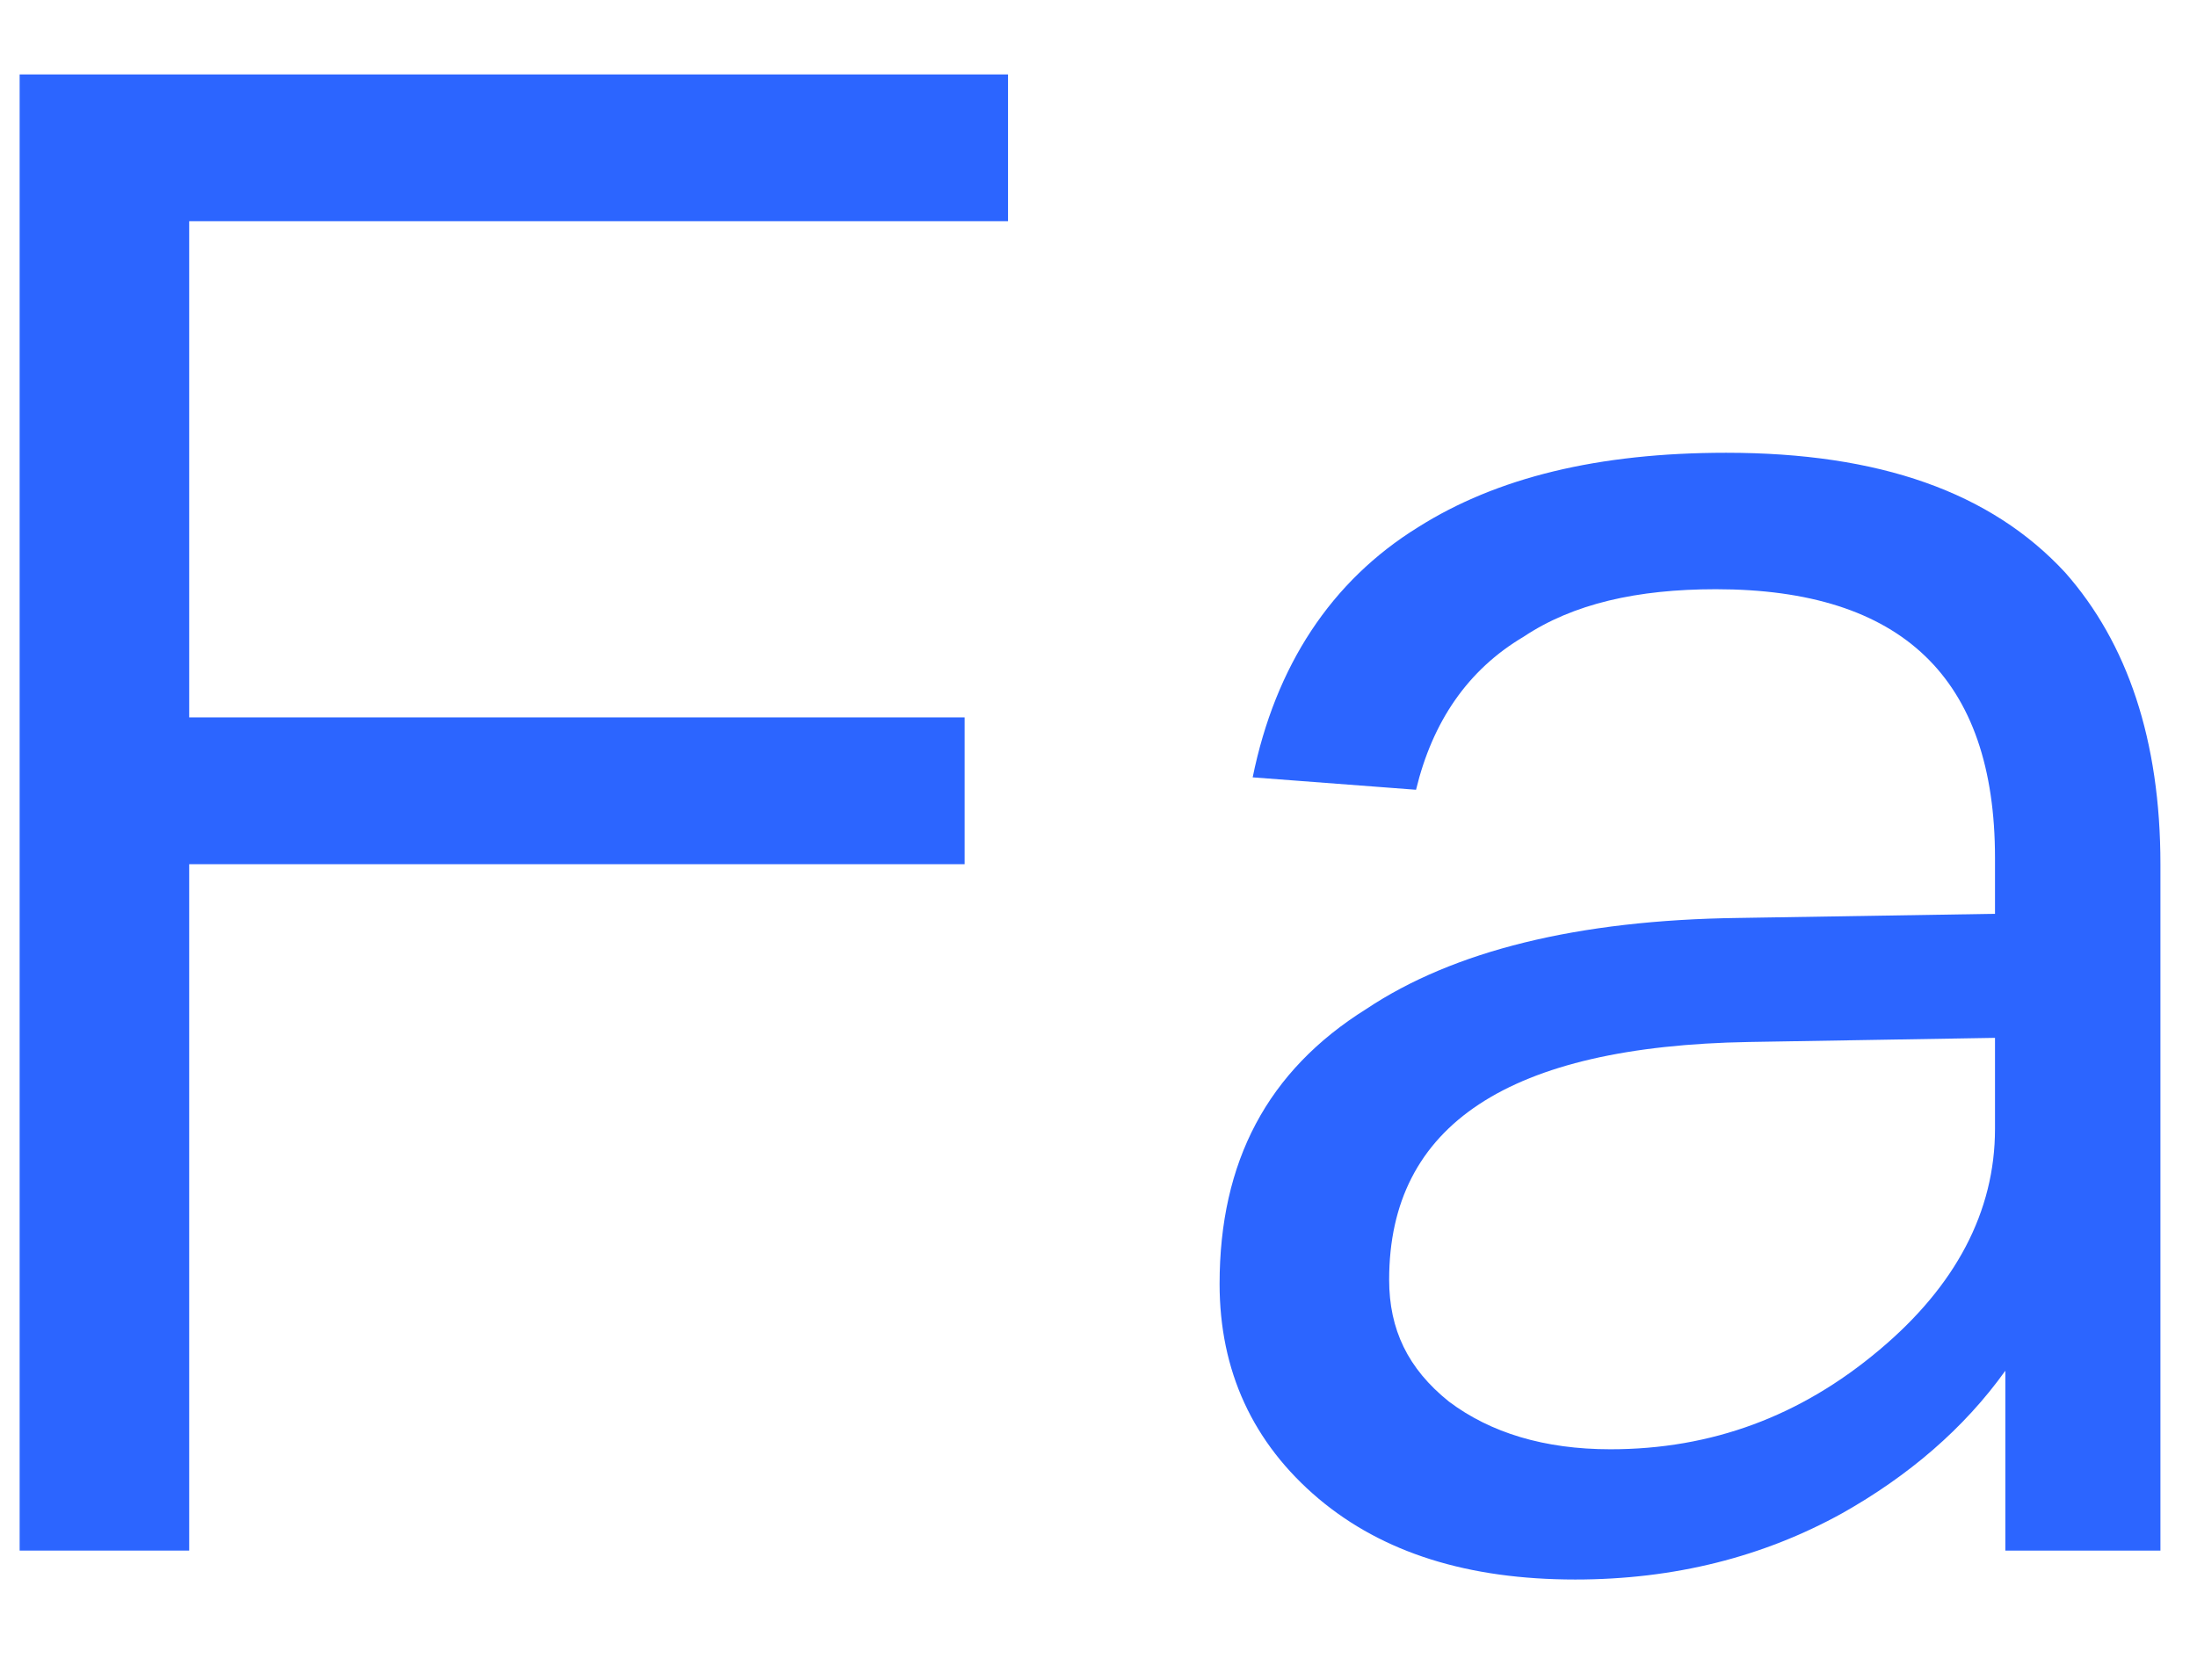
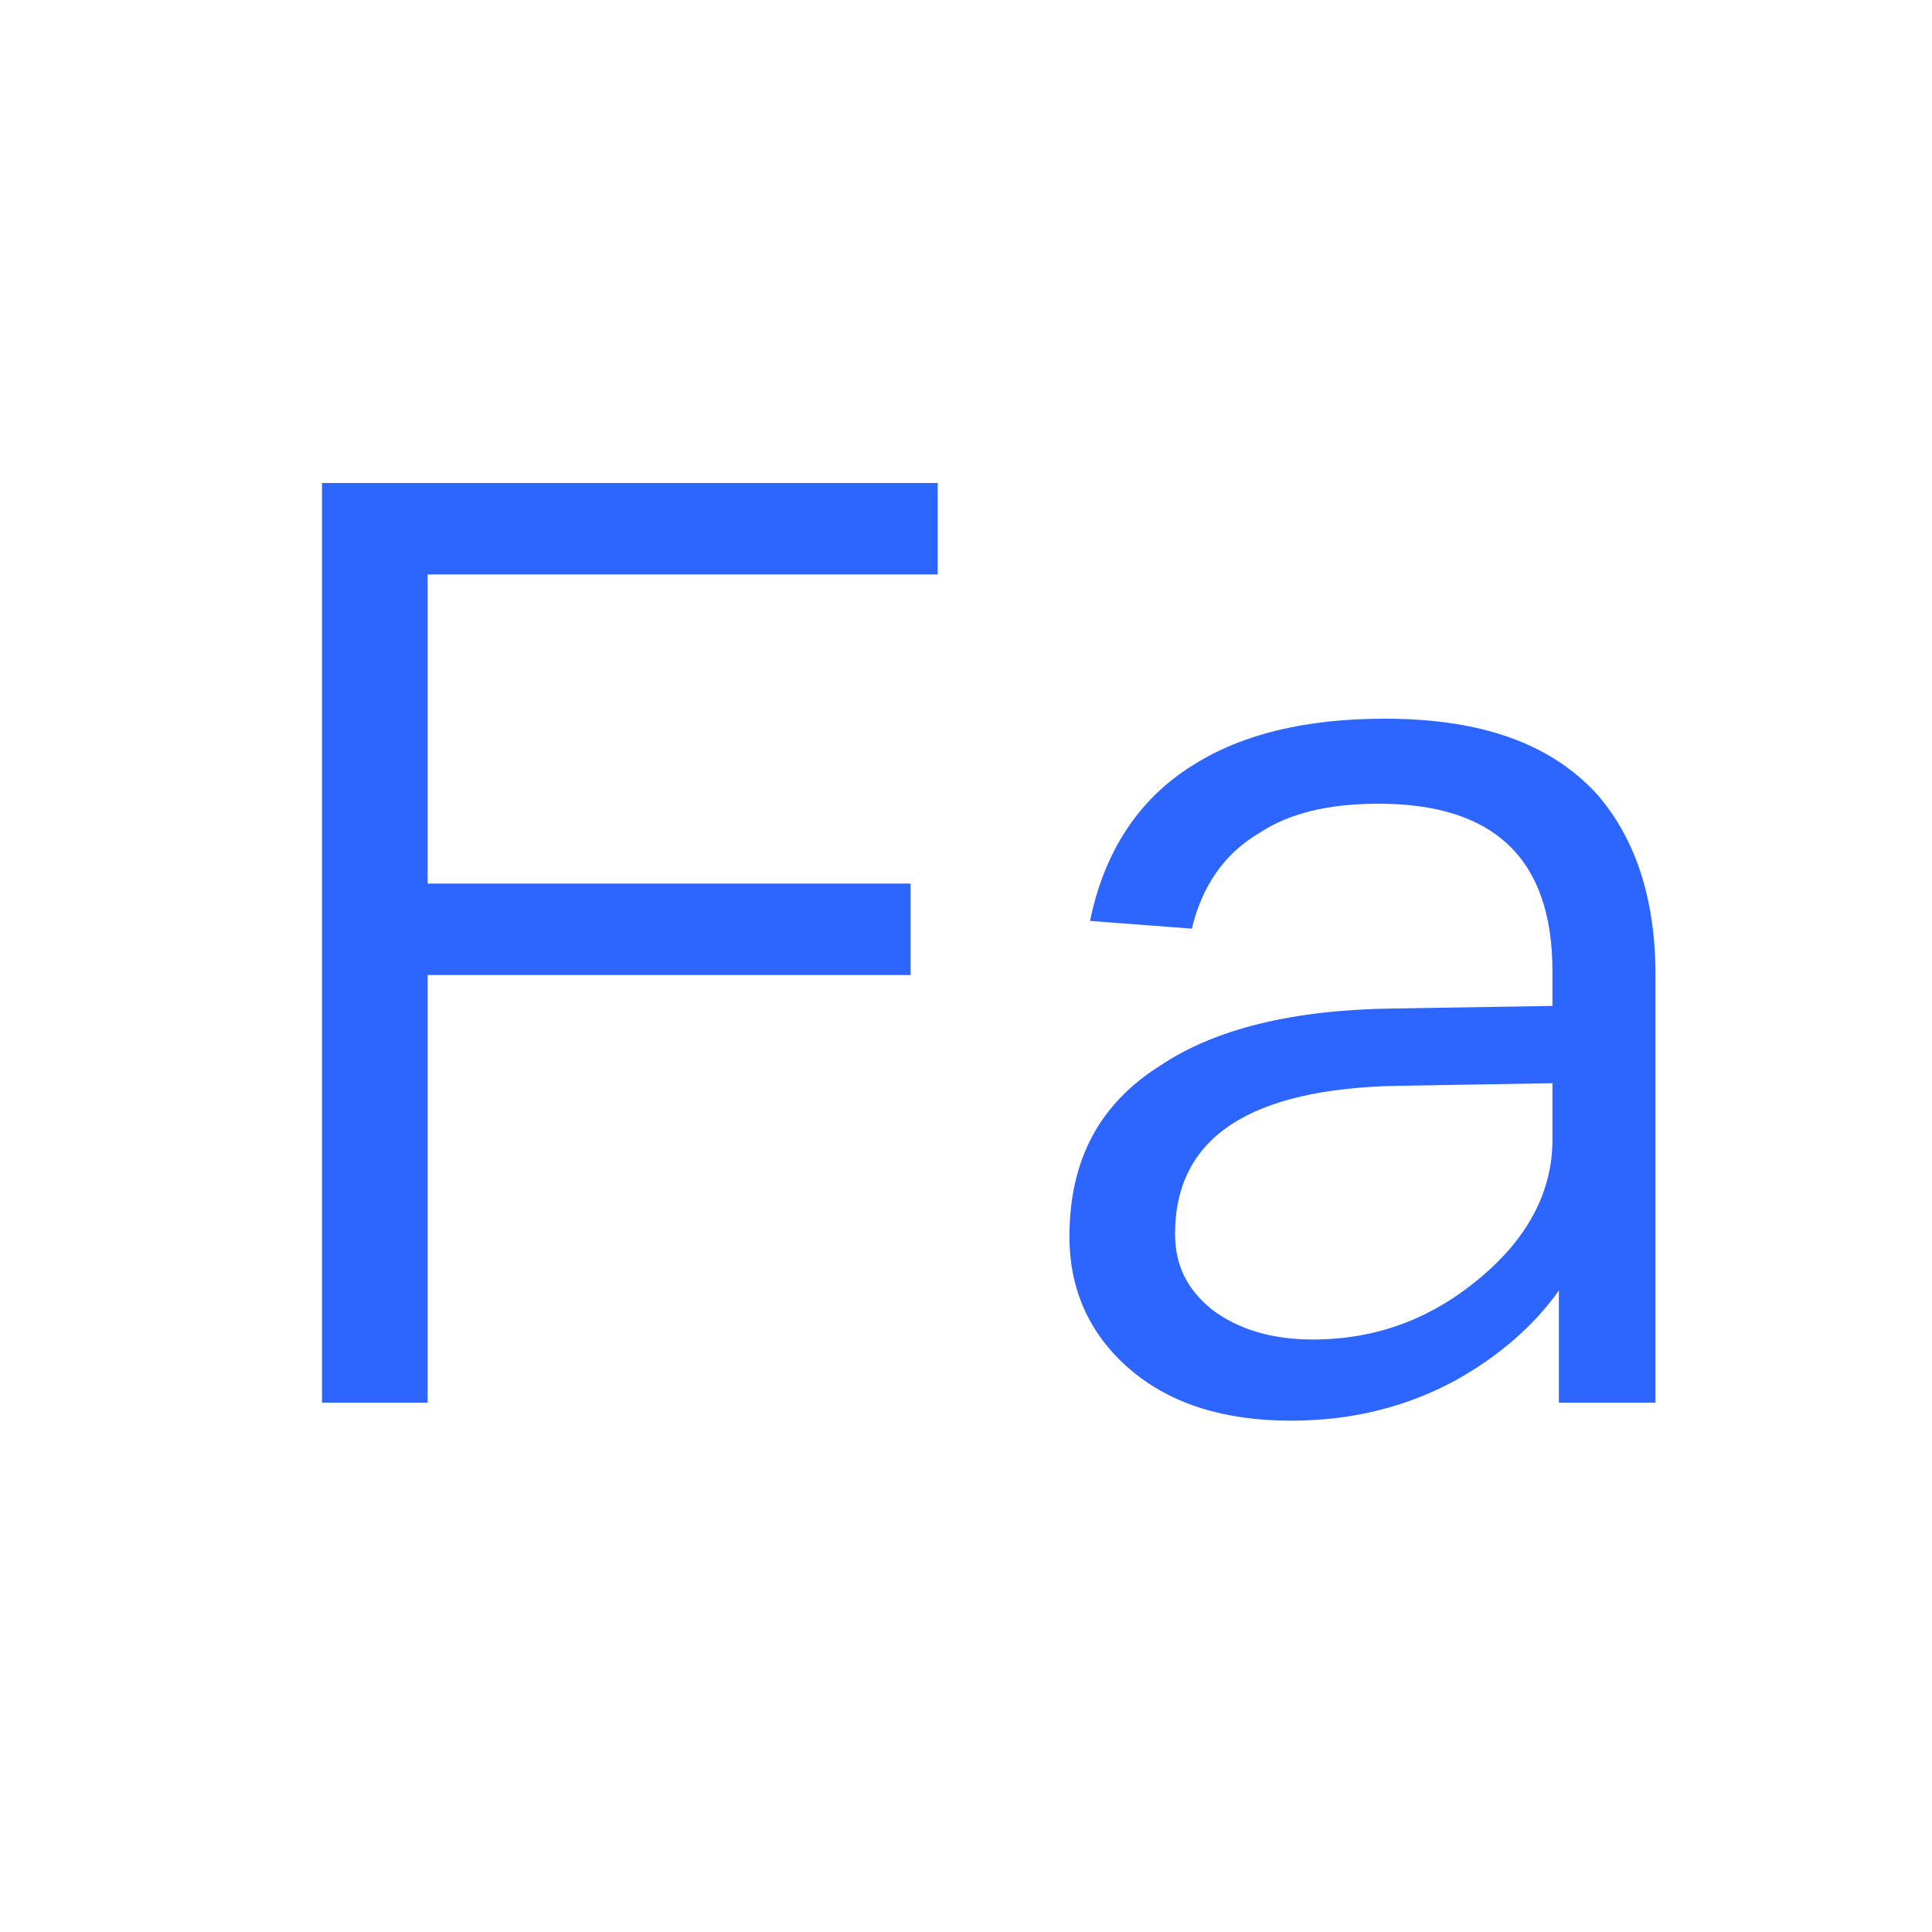
- <svg xmlns="http://www.w3.org/2000/svg" width="17px" height="13px" viewBox="0 0 17 13" version="1.1">
+ <svg xmlns="http://www.w3.org/2000/svg" width="24px" height="24px" viewBox="0 0 24 24" version="1.1">
  <g id="DAG图" stroke="none" stroke-width="1" fill="none" fill-rule="evenodd">
-     <g id="处理节点-字段改名" transform="translate(-164, -752)" fill="#2C65FF" fill-rule="nonzero">
-       <g id="Fa" transform="translate(164.152, 752.576)">
+     <g id="Fa" fill="#2C65FF" fill-rule="nonzero">
+       <g transform="translate(4, 6)">
        <polygon id="路径" points="0 0 0 11.424 1.312 11.424 1.312 6.112 7.312 6.112 7.312 4.976 1.312 4.976 1.312 1.136 7.648 1.136 7.648 0" />
        <path d="M13.205,2.928 C12.213,2.928 11.429,3.12 10.821,3.504 C10.149,3.92 9.717,4.576 9.541,5.44 L10.805,5.536 C10.933,5.008 11.205,4.608 11.637,4.352 C12.021,4.096 12.517,3.984 13.125,3.984 C14.565,3.984 15.285,4.672 15.285,6.064 L15.285,6.496 L13.301,6.528 C12.053,6.544 11.093,6.784 10.421,7.232 C9.653,7.712 9.285,8.416 9.285,9.36 C9.285,10.032 9.541,10.592 10.053,11.024 C10.549,11.44 11.205,11.648 12.037,11.648 C12.805,11.648 13.493,11.472 14.101,11.136 C14.613,10.848 15.045,10.48 15.365,10.032 L15.365,11.424 L16.565,11.424 L16.565,6.112 C16.565,5.152 16.309,4.4 15.829,3.856 C15.253,3.232 14.389,2.928 13.205,2.928 Z M15.285,7.456 L15.285,8.16 C15.285,8.8 14.981,9.376 14.389,9.872 C13.781,10.384 13.093,10.64 12.309,10.64 C11.797,10.64 11.381,10.512 11.061,10.272 C10.741,10.016 10.597,9.712 10.597,9.328 C10.597,8.128 11.525,7.52 13.381,7.488 L15.285,7.456 Z" id="形状" />
      </g>
    </g>
  </g>
</svg>
